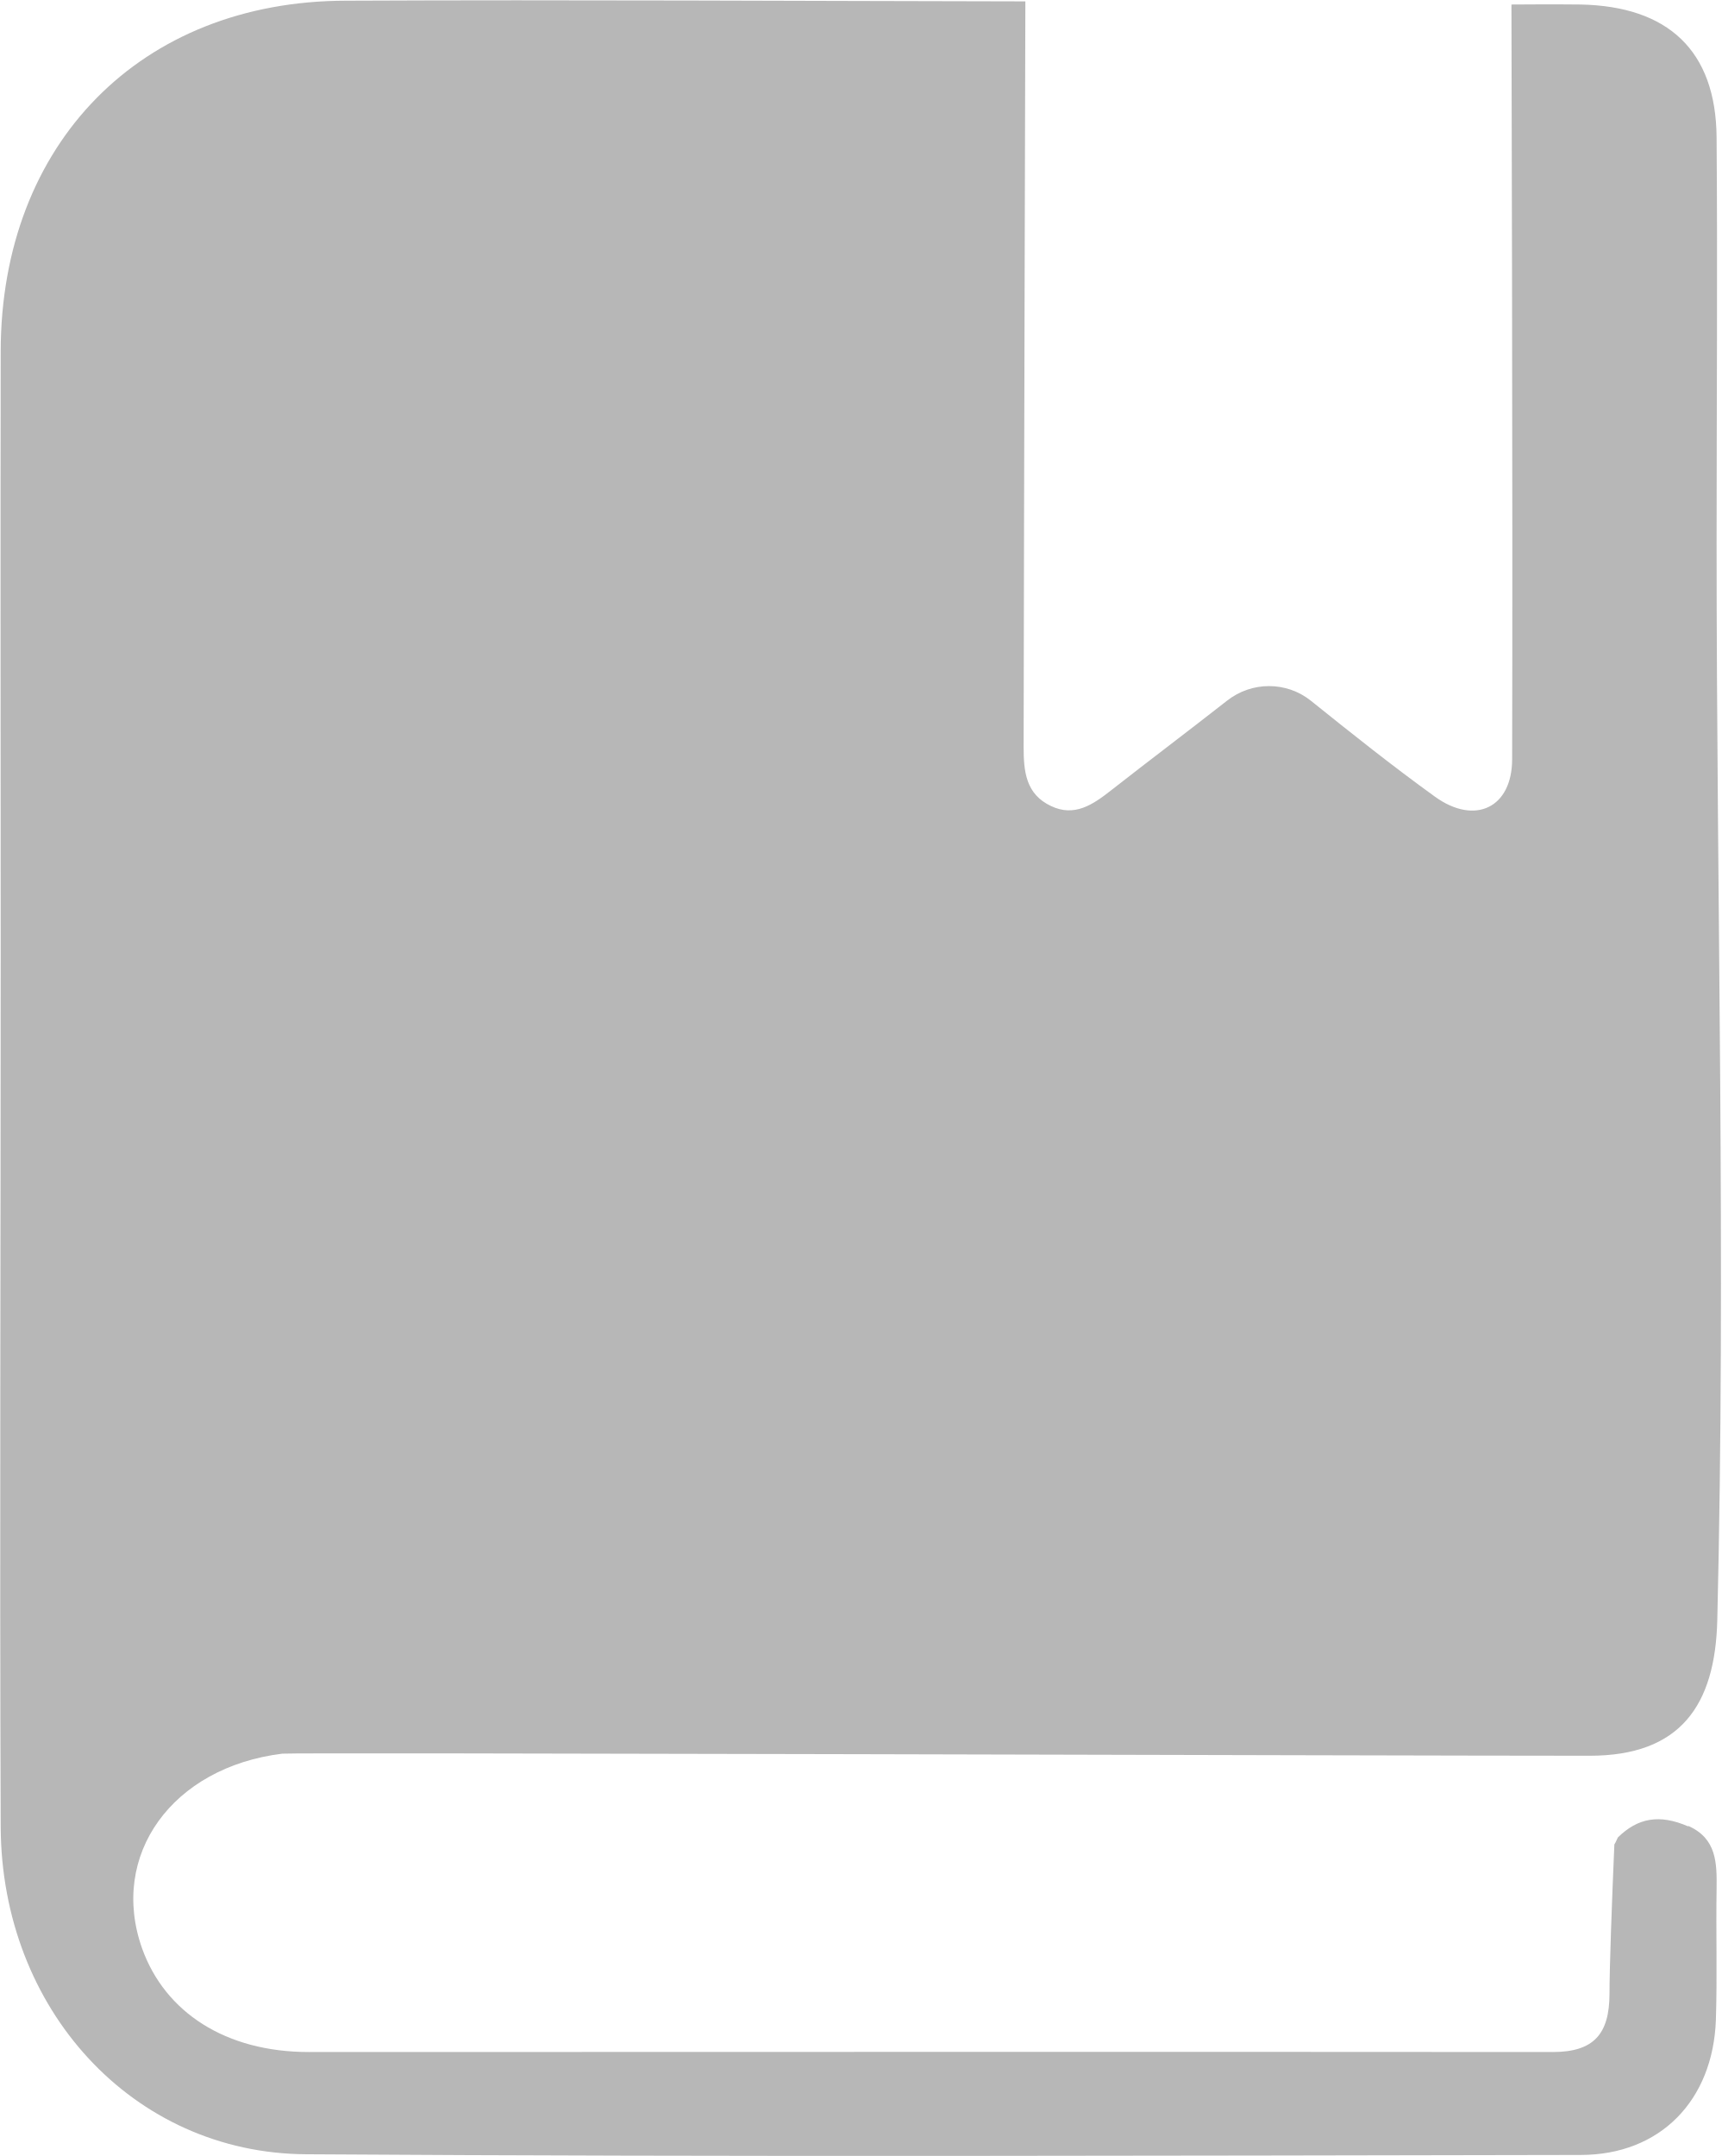
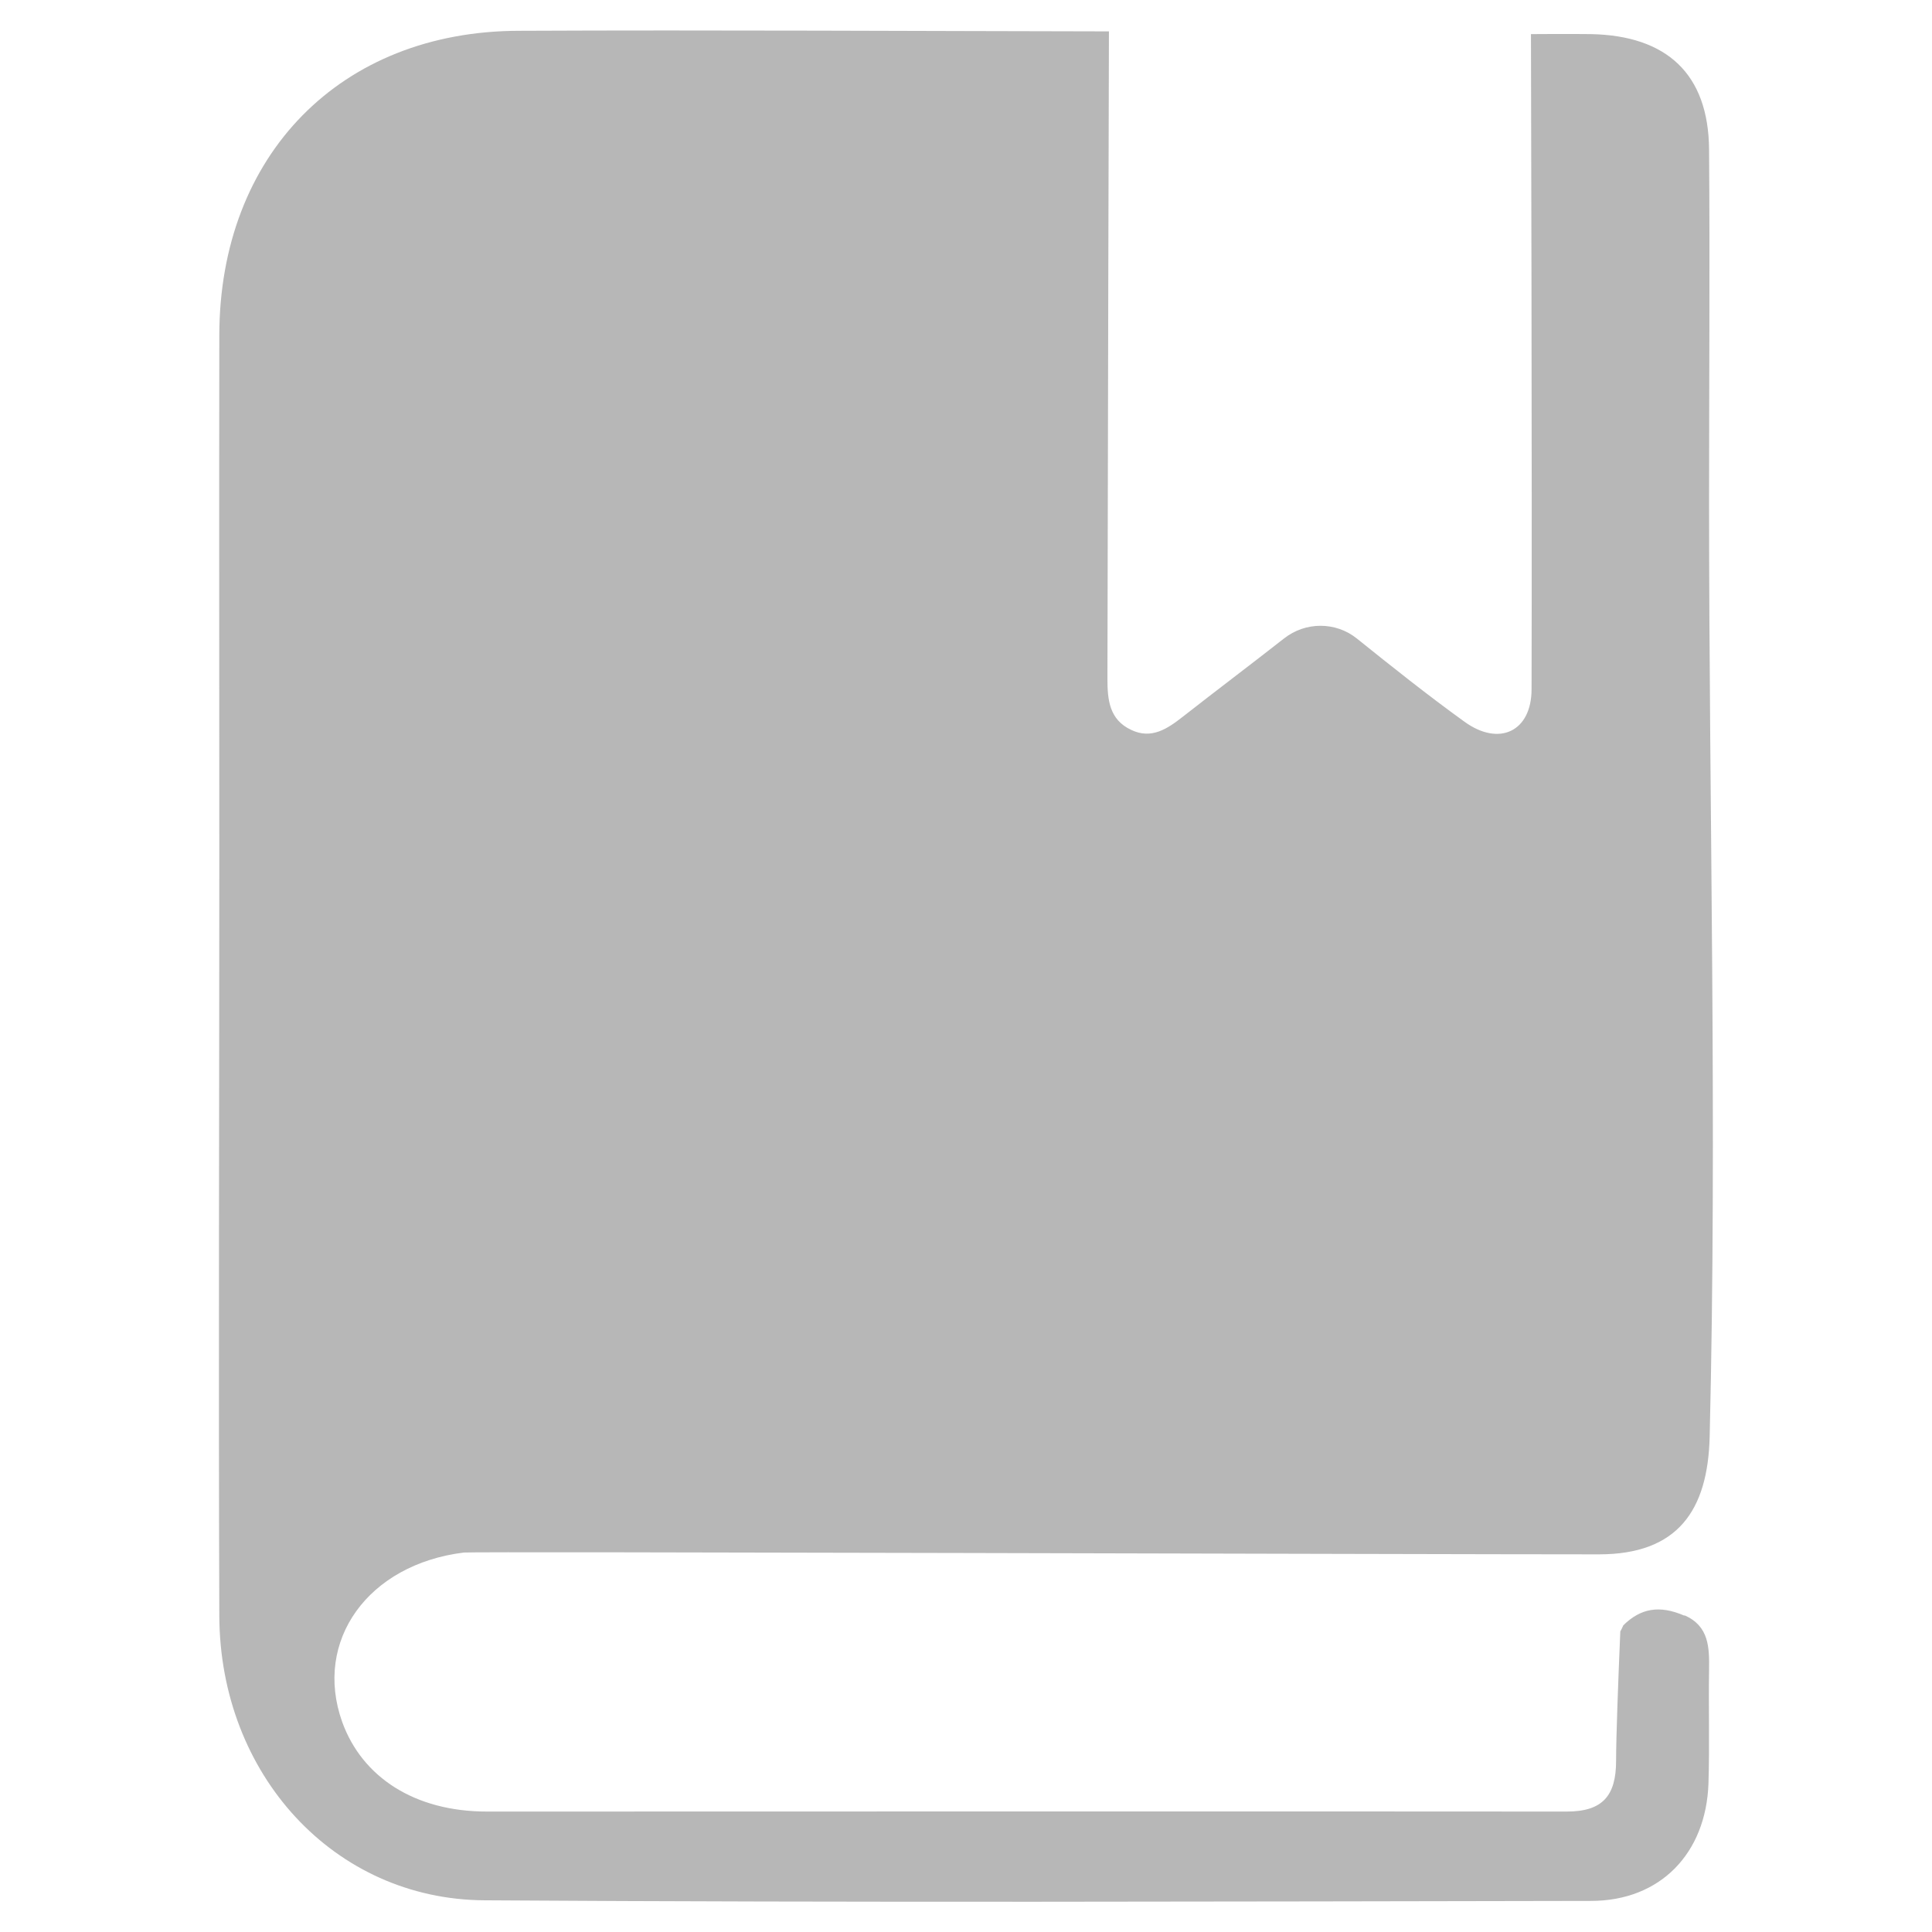
- <svg xmlns="http://www.w3.org/2000/svg" id="TabIcon_Album" viewBox="0 0 49.51 62">
+ <svg xmlns="http://www.w3.org/2000/svg" id="TabIcon_Album" viewBox="0 0 64 64" data-normalized-viewbox="64">
  <defs>
    <style>
      .cls-1 {
        fill: #b7b7b7;
        stroke-width: 0px;
      }
    </style>
  </defs>
-   <path class="cls-1" d="m48.55,52.52c-.83-.36-1.45-.24-2.02.32-.04.08-.06.14-.1.2-.07,1.63-.14,3.53-.14,4.29,0,1.16-.45,1.68-1.63,1.68-11.93-.01-23.86,0-35.78,0-2.39,0-4.13-1.14-4.79-2.97-.96-2.69.86-5.22,4.03-5.61.33-.04,31.42.06,37.6.06,2.61,0,3.61-1.45,3.67-3.9.25-10.32-.02-20.65-.02-30.98,0-3.89.03-7.78,0-11.66-.02-2.5-1.4-3.77-3.91-3.82-.66-.01-1.99,0-1.99,0,0,0,0,0,0,0h0s.04,14.46.02,21.7c0,1.4-1.07,1.91-2.22,1.08-1.22-.88-2.4-1.82-3.57-2.76-.7-.56-1.7-.56-2.41,0-1.11.87-2.24,1.72-3.35,2.59-.51.4-1.04.76-1.71.44-.73-.34-.79-1-.79-1.7.01-6.94.05-21.44.05-21.44h.17s0,0,0,0c-6.49-.01-13.22-.05-19.71-.02C4.04.03.03,4.13.02,10.1c-.01,5.82,0,11.63,0,17.45,0,8.33-.03,16.65,0,24.98.02,5.25,3.8,9.39,8.78,9.42,12.22.08,24.44.04,36.66.02,2.29,0,3.81-1.57,3.89-3.89.04-1.25,0-2.51.02-3.77.01-.74,0-1.44-.81-1.8Z" />
+   <g transform="translate(7.245 1)">
+     <path class="cls-1" d="m48.55,52.52c-.83-.36-1.45-.24-2.02.32-.04.08-.06.14-.1.2-.07,1.63-.14,3.53-.14,4.29,0,1.16-.45,1.68-1.63,1.68-11.93-.01-23.86,0-35.78,0-2.39,0-4.13-1.14-4.79-2.97-.96-2.69.86-5.22,4.03-5.61.33-.04,31.42.06,37.6.06,2.61,0,3.61-1.45,3.67-3.9.25-10.32-.02-20.65-.02-30.98,0-3.89.03-7.78,0-11.66-.02-2.5-1.4-3.77-3.91-3.82-.66-.01-1.99,0-1.99,0,0,0,0,0,0,0h0s.04,14.46.02,21.7c0,1.4-1.07,1.91-2.22,1.08-1.22-.88-2.4-1.82-3.57-2.76-.7-.56-1.7-.56-2.41,0-1.11.87-2.24,1.72-3.35,2.59-.51.4-1.04.76-1.71.44-.73-.34-.79-1-.79-1.7.01-6.94.05-21.44.05-21.44h.17s0,0,0,0c-6.49-.01-13.22-.05-19.71-.02C4.04.03.03,4.13.02,10.1c-.01,5.82,0,11.63,0,17.45,0,8.33-.03,16.65,0,24.98.02,5.25,3.8,9.39,8.78,9.42,12.22.08,24.44.04,36.66.02,2.29,0,3.81-1.57,3.89-3.89.04-1.25,0-2.51.02-3.77.01-.74,0-1.44-.81-1.8Z" />
+   </g>
</svg>
